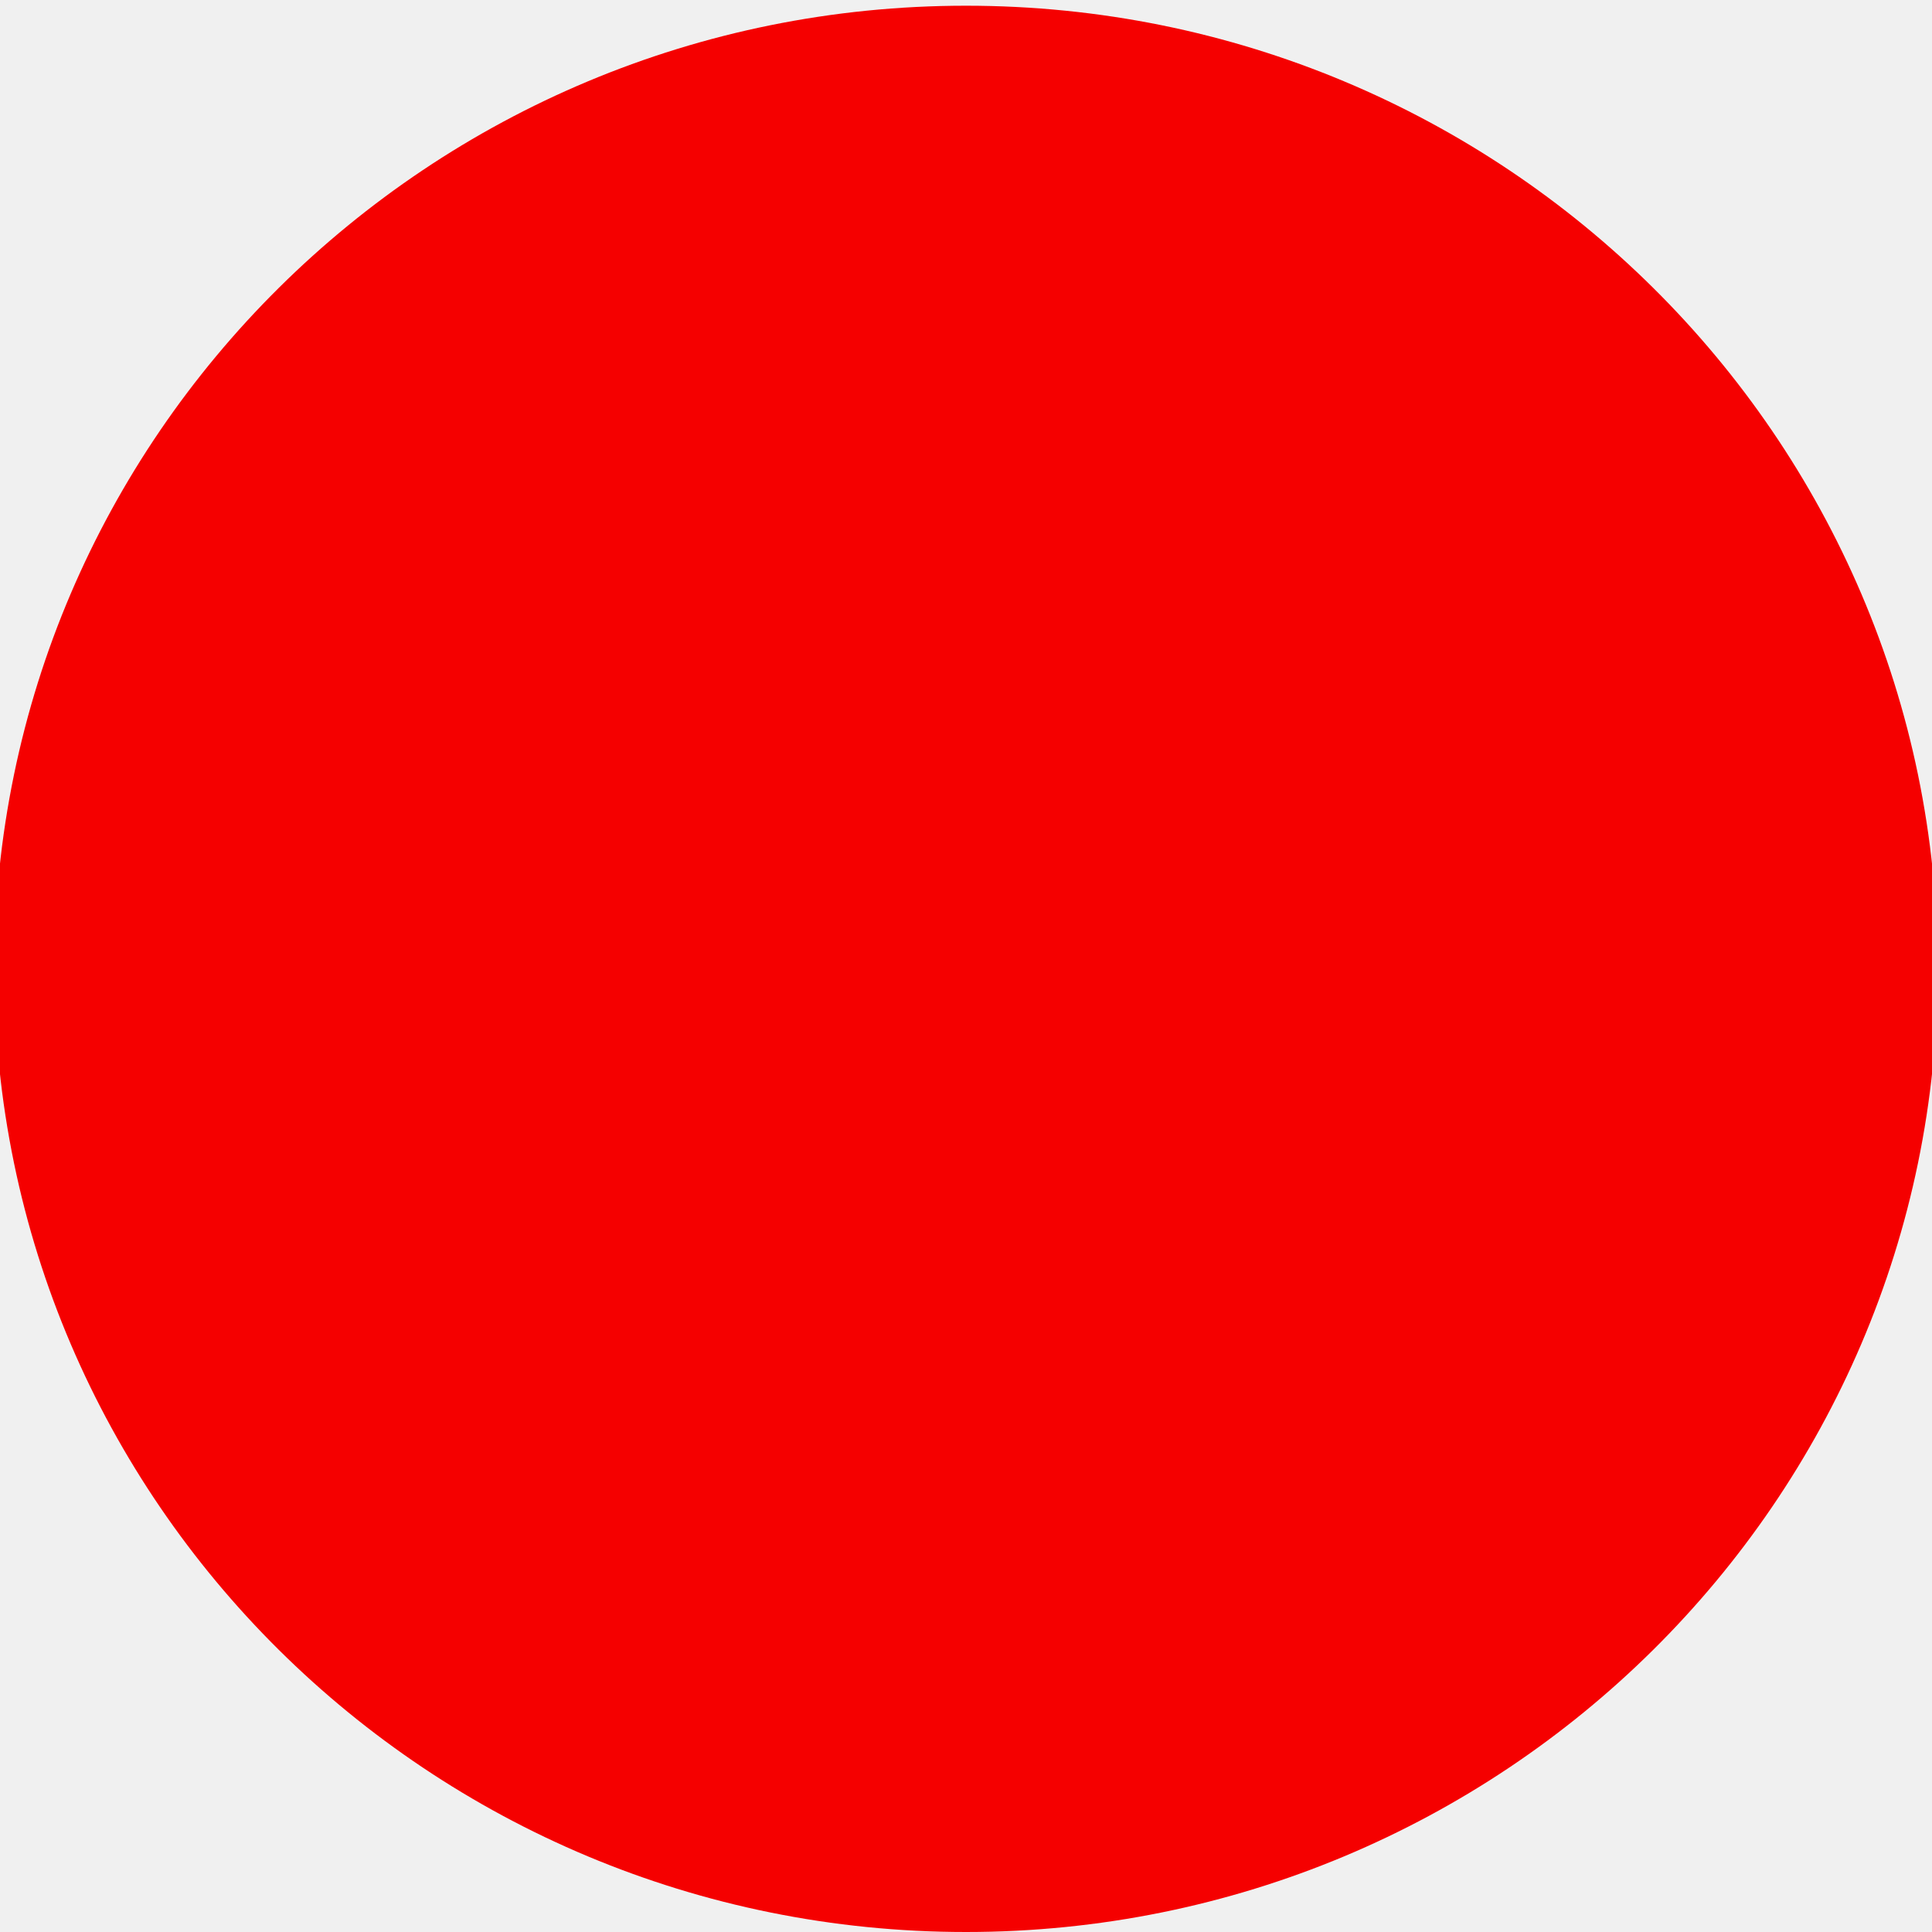
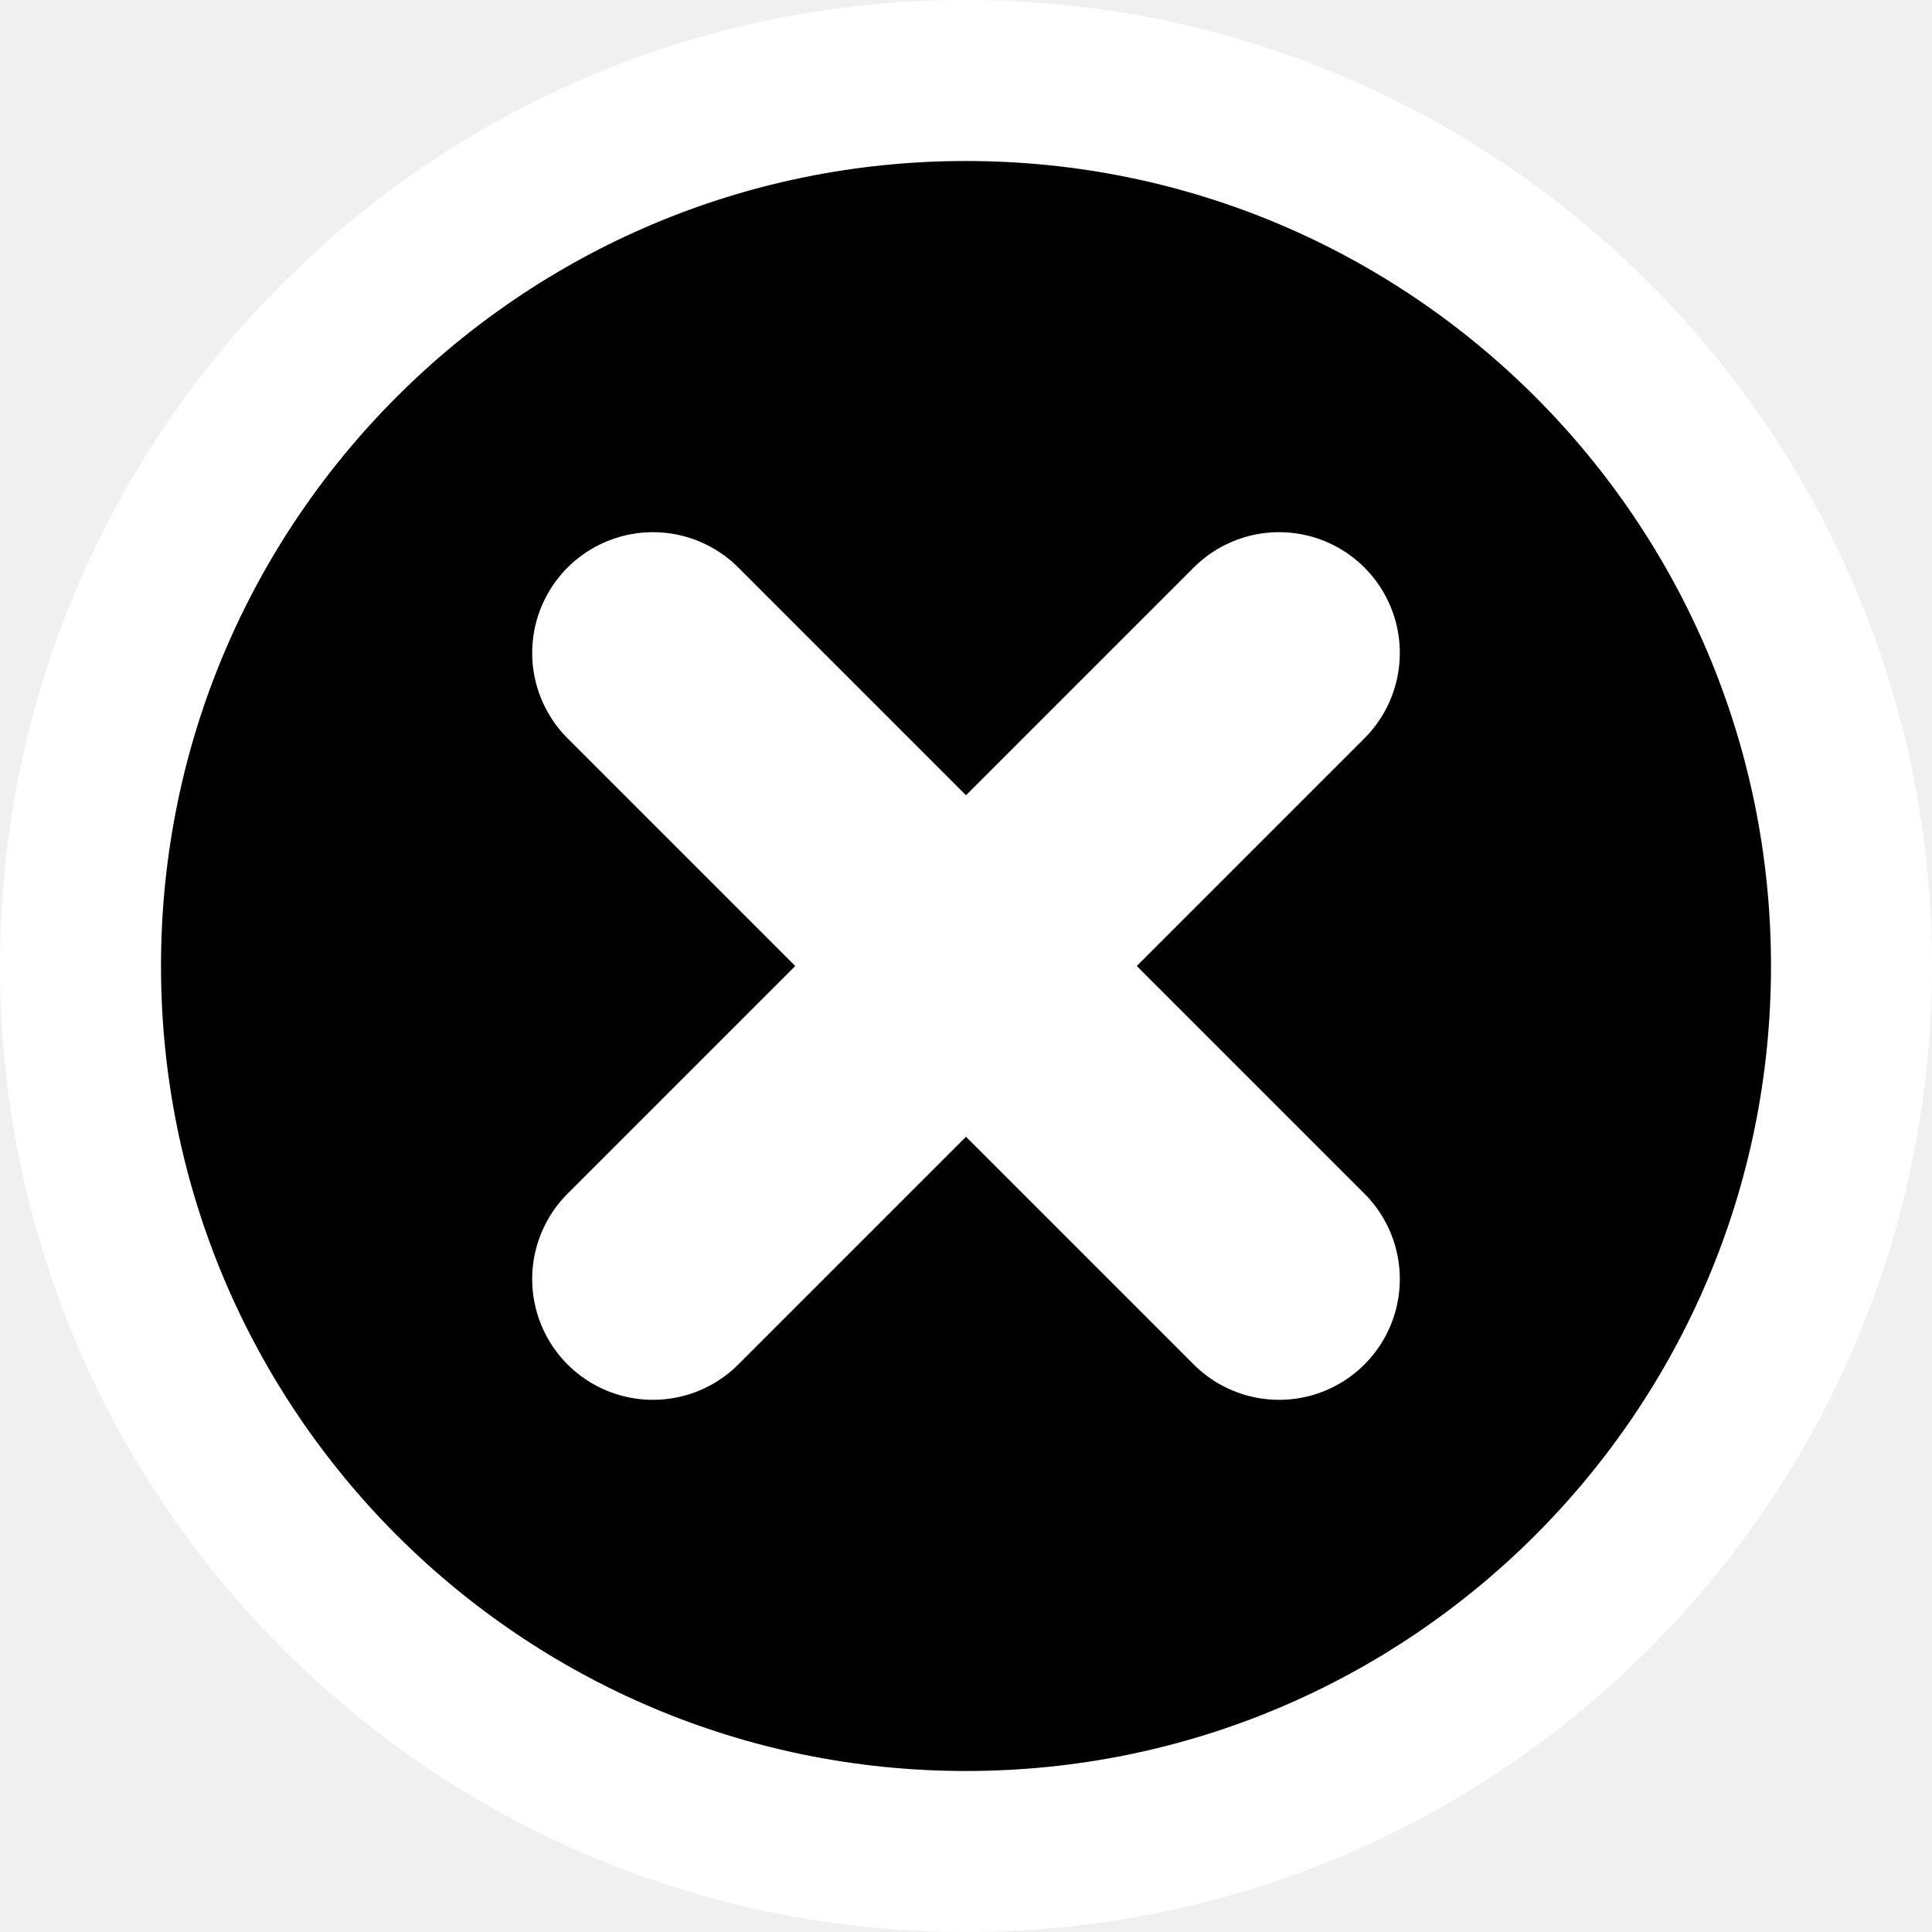
- <svg xmlns="http://www.w3.org/2000/svg" width="48px" height="48px" id="svg3304">
-   <defs id="defs3306" />
+ <svg xmlns="http://www.w3.org/2000/svg" width="48" height="48" id="svg2" version="1.0">
+   <defs id="defs4" />
  <g id="layer1">
-     <path style="fill:#f50000;fill-opacity:1;fill-rule:evenodd;stroke:none;stroke-width:1px;stroke-linecap:butt;stroke-linejoin:miter;stroke-opacity:1" id="path3312" d="M 48.143 24.071 A 24.143 23.929 0 1 1  -0.143,24.071 A 24.143 23.929 0 1 1  48.143 24.071 z" />
+     <path style="fill:#000000;fill-opacity:1;stroke:#ffffff;stroke-width:4;stroke-linecap:round;stroke-linejoin:round;stroke-miterlimit:4;stroke-dasharray:none;stroke-opacity:1" id="path1307" d="M 46 24 A 22 22 0 1 1  2,24 A 22 22 0 1 1  46 24 z" />
+     <path style="fill:none;fill-opacity:0.75;fill-rule:evenodd;stroke:#ffffff;stroke-width:6;stroke-linecap:round;stroke-linejoin:miter;stroke-miterlimit:4;stroke-dasharray:none;stroke-opacity:1" d="M 16.222,16.222 L 31.778,31.778" id="path2186" />
+     <path id="path3936" d="M 31.778,16.222 L 16.222,31.778" style="fill:none;fill-opacity:0.75;fill-rule:evenodd;stroke:#ffffff;stroke-width:6;stroke-linecap:round;stroke-linejoin:miter;stroke-miterlimit:4;stroke-dasharray:none;stroke-opacity:1" />
+     <rect style="fill:none;fill-opacity:1;stroke:none;stroke-width:6;stroke-linecap:round;stroke-linejoin:round;stroke-miterlimit:4;stroke-dasharray:none;stroke-opacity:1" id="rect3938" width="48" height="48" x="0" y="0" />
  </g>
</svg>
